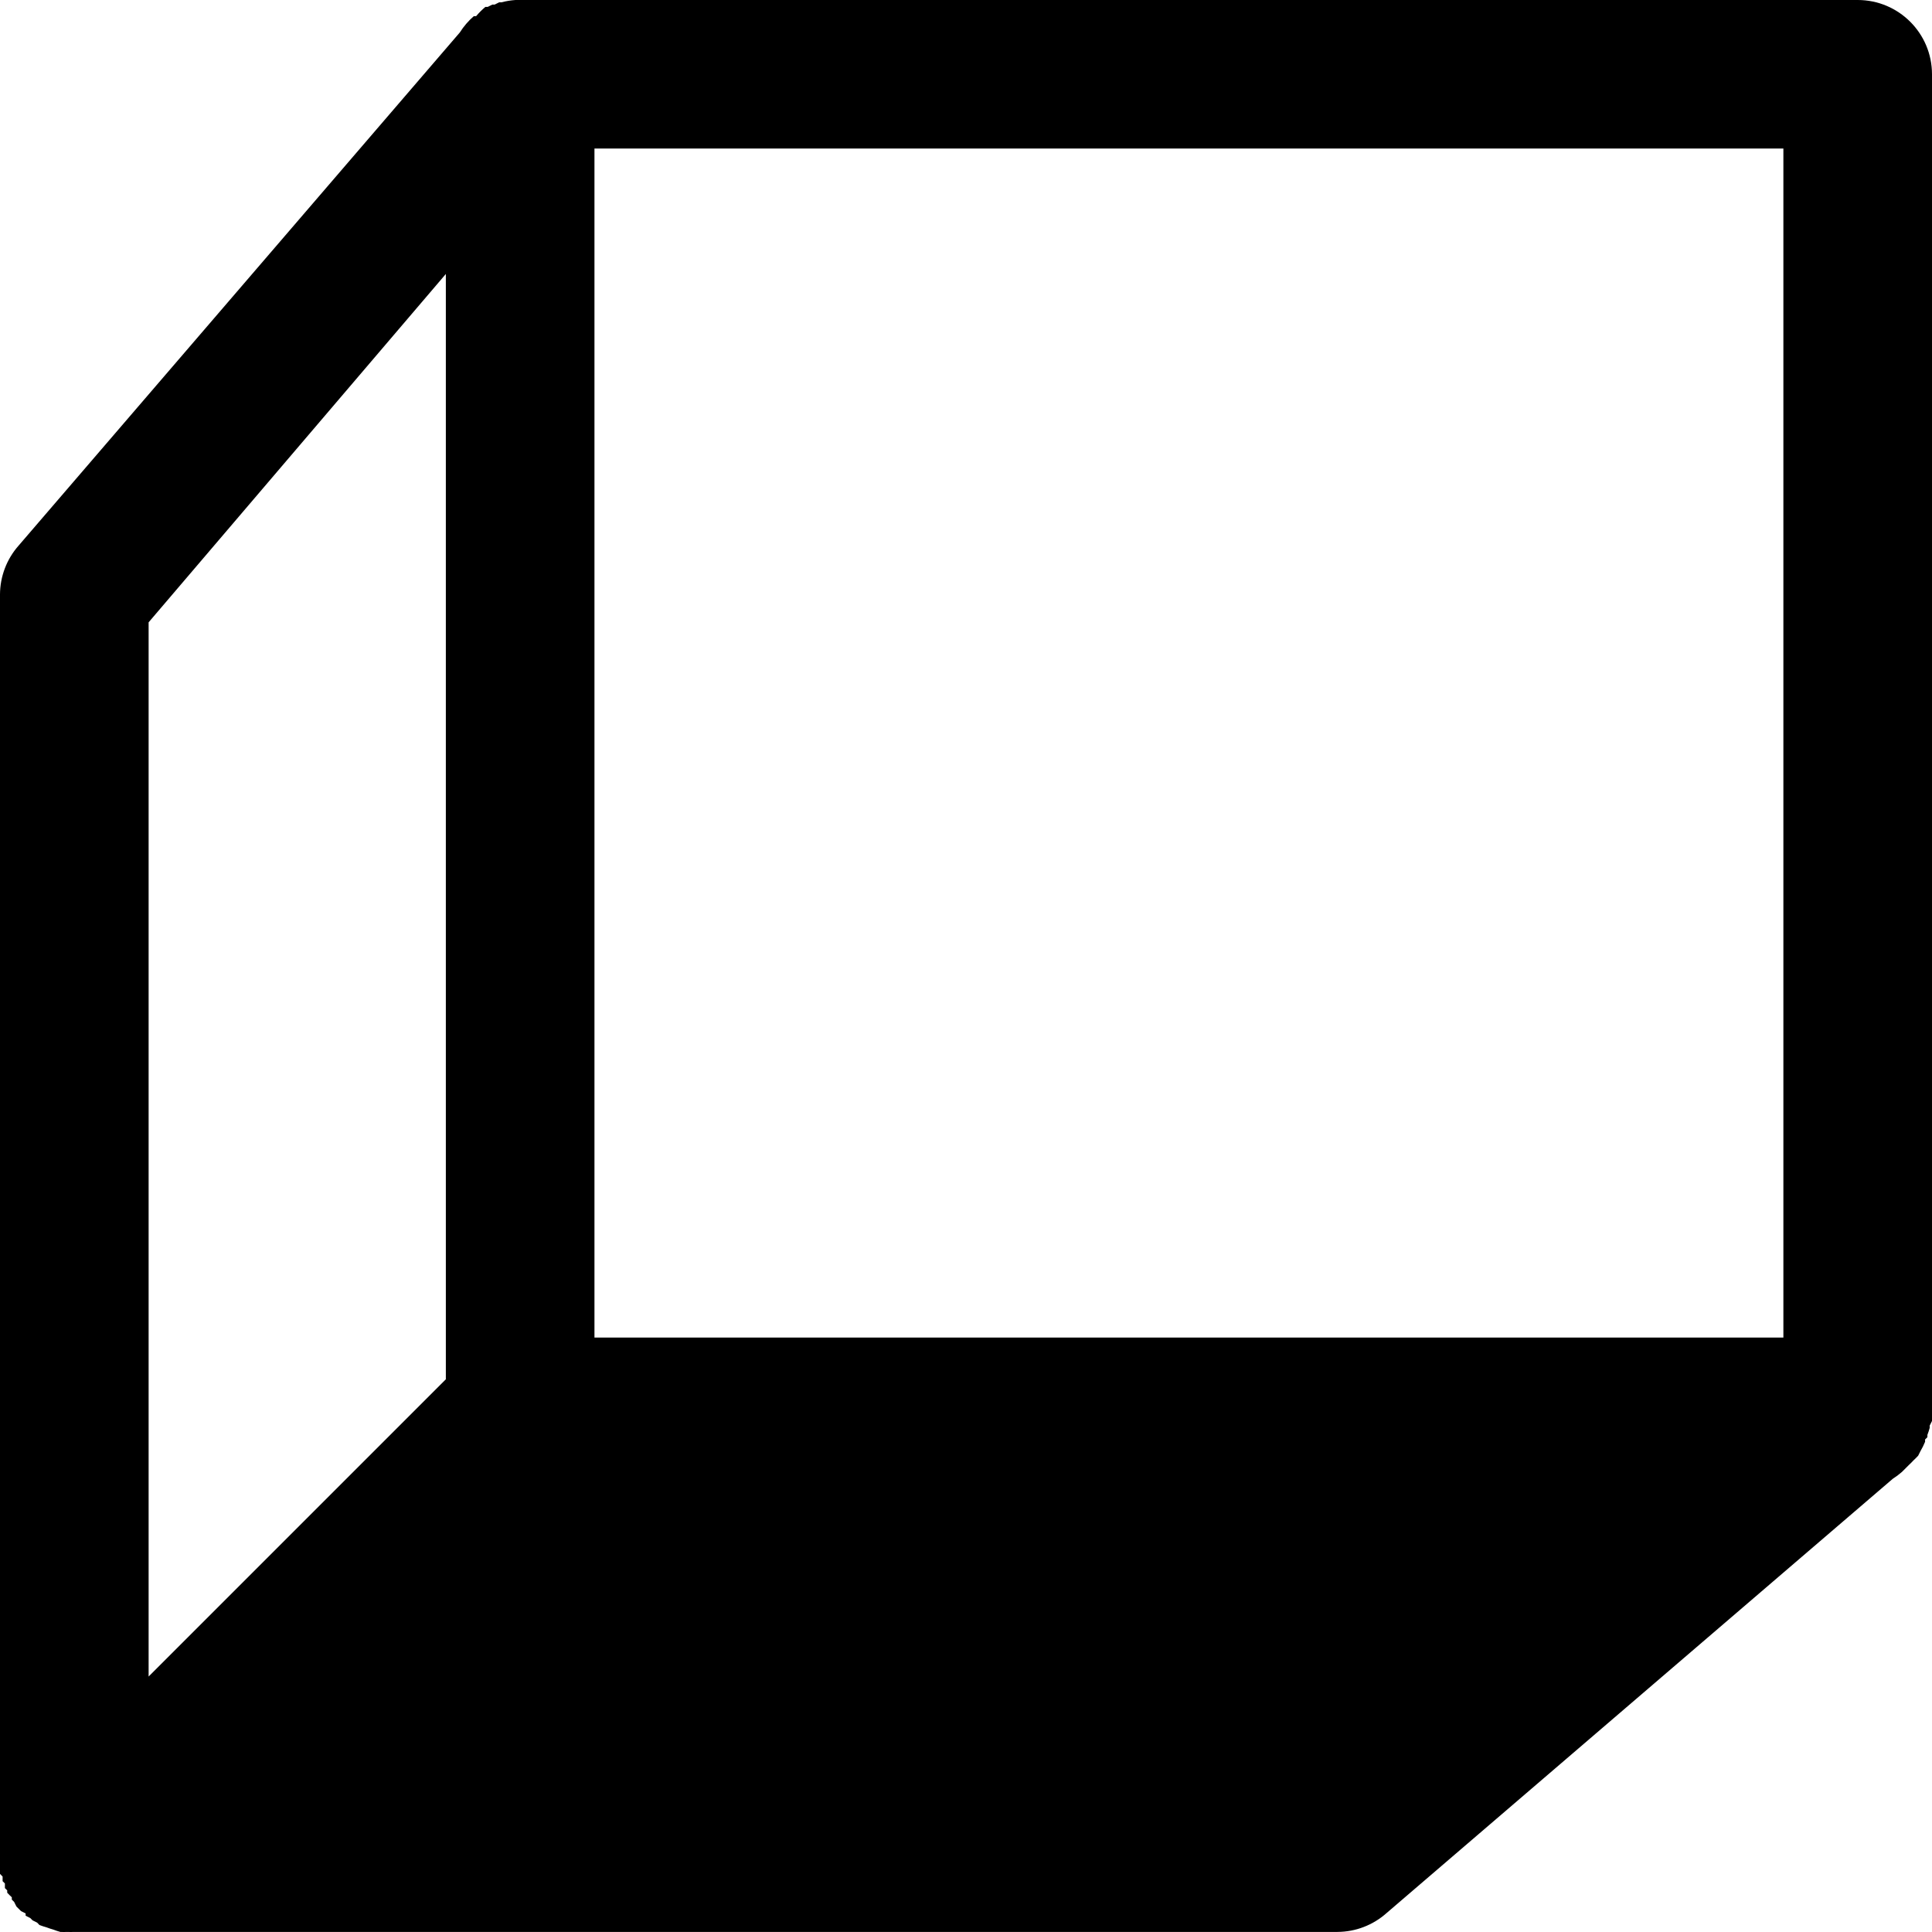
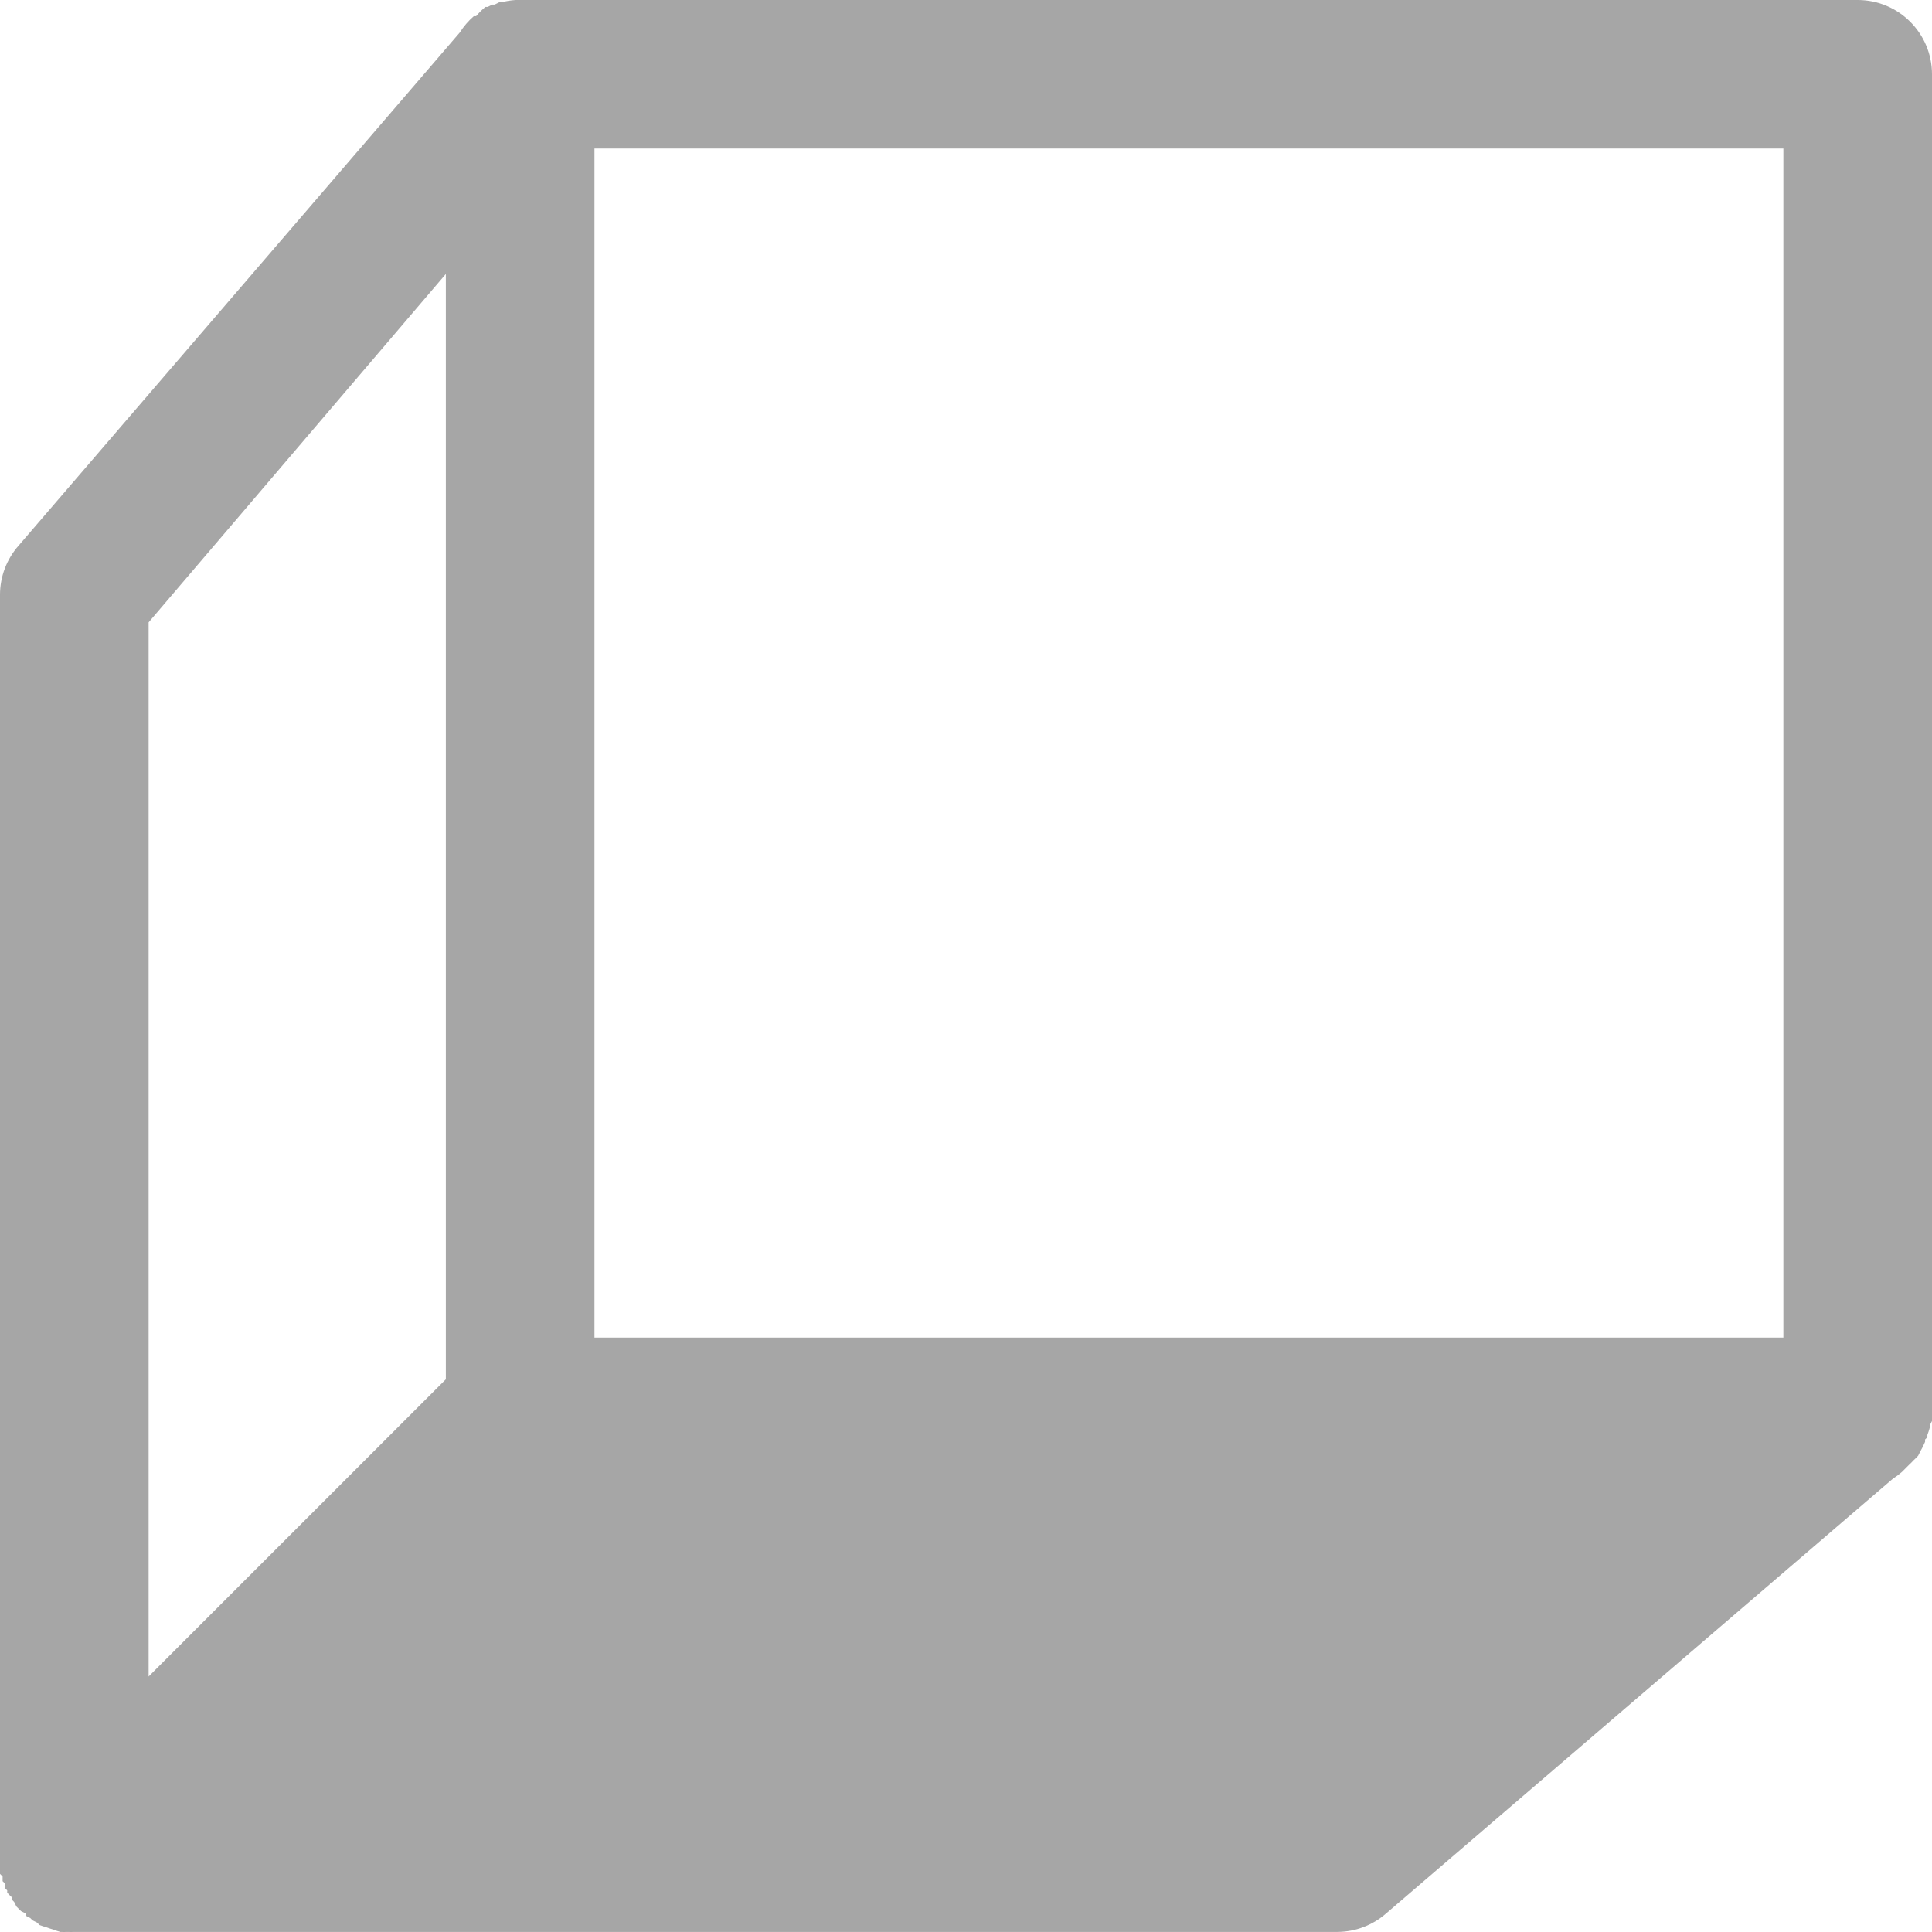
<svg xmlns="http://www.w3.org/2000/svg" viewBox="0 0 26 26" enable-background="new 0 0 26 26" version="1.1" id="svg1">
  <defs id="defs1" />
-   <path style="line-height:normal;-inkscape-font-specification:'Bitstream Vera Sans';text-indent:0;text-align:start;text-transform:none" d="M 0.812,25.999 A 1,1 0 0 1 0.719,25.968 1,1 0 0 1 0.625,25.937 1,1 0 0 1 0.531,25.906 1,1 0 0 1 0.5,25.874 a 1,1 0 0 1 -0.062,-0.031 1,1 0 0 1 -0.031,-0.031 1,1 0 0 1 -0.062,-0.031 1,1 0 0 1 0,-0.031 1,1 0 0 1 -0.062,-0.031 1,1 0 0 1 -0.031,-0.031 1,1 0 0 1 -0.031,-0.031 1,1 0 0 1 -0.031,-0.062 1,1 0 0 1 -0.031,-0.031 1,1 0 0 1 0,-0.031 1,1 0 0 1 -0.062,-0.062 1,1 0 0 1 0,-0.031 1,1 0 0 1 -0.031,-0.031 1,1 0 0 1 0,-0.062 1,1 0 0 1 -0.031,-0.031 1,1 0 0 1 0,-0.062 A 1,1 0 0 1 0,25.218 a 1,1 0 0 1 0,-0.062 1,1 0 0 1 0,-0.344 V 7.999 a 1,1 0 0 1 0.25,-0.656 L 6.188,0.437 a 1,1 0 0 1 0.188,-0.219 1,1 0 0 1 0.031,0 1,1 0 0 1 0.125,-0.125 1,1 0 0 1 0.031,0 1,1 0 0 1 0.062,-0.031 1,1 0 0 1 0.031,0 1,1 0 0 1 0.062,-0.031 1,1 0 0 1 0.031,0 1,1 0 0 1 0.188,-0.031 1,1 0 0 1 0.062,0 1,1 0 0 1 0.062,0 H 25 A 1,1 0 0 1 26,0.999 V 18.937 a 1,1 0 0 1 0,0.062 1,1 0 0 1 0,0.031 1,1 0 0 1 0,0.062 1,1 0 0 1 0,0.031 1,1 0 0 1 -0.031,0.062 1,1 0 0 1 0,0.031 1,1 0 0 1 -0.031,0.094 1,1 0 0 1 0,0.031 1,1 0 0 1 -0.031,0.031 1,1 0 0 1 0,0.031 1,1 0 0 1 -0.062,0.125 1,1 0 0 1 -0.031,0.062 1,1 0 0 1 -0.062,0.062 1,1 0 0 1 -0.062,0.062 1,1 0 0 1 -0.031,0.031 l -0.062,0.062 a 1,1 0 0 1 -0.125,0.094 l -6.812,5.844 A 1,1 0 0 1 18,25.999 H 1.188 1 a 1,1 0 0 1 -0.094,0 1,1 0 0 1 -0.094,0 z M 2,22.562 l 4,-4 V 3.687 l -4,4.688 z m 6,-4.562 H 24 V 1.999 H 8 Z" overflow="visible" enable-background="accumulate" font-family="'Bitstream Vera Sans'" id="path1" />
+   <path style="line-height:normal;-inkscape-font-specification:'Bitstream Vera Sans';text-indent:0;text-align:start;text-transform:none;fill:#a6a6a6;fill-opacity:1" d="M 0.812,25.999 A 1,1 0 0 1 0.719,25.968 1,1 0 0 1 0.625,25.937 1,1 0 0 1 0.531,25.906 1,1 0 0 1 0.5,25.874 a 1,1 0 0 1 -0.062,-0.031 1,1 0 0 1 -0.031,-0.031 1,1 0 0 1 -0.062,-0.031 1,1 0 0 1 0,-0.031 1,1 0 0 1 -0.062,-0.031 1,1 0 0 1 -0.031,-0.031 1,1 0 0 1 -0.031,-0.031 1,1 0 0 1 -0.031,-0.062 1,1 0 0 1 -0.031,-0.031 1,1 0 0 1 0,-0.031 1,1 0 0 1 -0.062,-0.062 1,1 0 0 1 0,-0.031 1,1 0 0 1 -0.031,-0.031 1,1 0 0 1 0,-0.062 1,1 0 0 1 -0.031,-0.031 1,1 0 0 1 0,-0.062 A 1,1 0 0 1 0,25.218 a 1,1 0 0 1 0,-0.062 1,1 0 0 1 0,-0.344 V 7.999 a 1,1 0 0 1 0.25,-0.656 L 6.188,0.437 a 1,1 0 0 1 0.188,-0.219 1,1 0 0 1 0.031,0 1,1 0 0 1 0.125,-0.125 1,1 0 0 1 0.031,0 1,1 0 0 1 0.062,-0.031 1,1 0 0 1 0.031,0 1,1 0 0 1 0.062,-0.031 1,1 0 0 1 0.031,0 1,1 0 0 1 0.188,-0.031 1,1 0 0 1 0.062,0 1,1 0 0 1 0.062,0 H 25 A 1,1 0 0 1 26,0.999 V 18.937 a 1,1 0 0 1 0,0.062 1,1 0 0 1 0,0.031 1,1 0 0 1 0,0.062 1,1 0 0 1 0,0.031 1,1 0 0 1 -0.031,0.062 1,1 0 0 1 0,0.031 1,1 0 0 1 -0.031,0.094 1,1 0 0 1 0,0.031 1,1 0 0 1 -0.031,0.031 1,1 0 0 1 0,0.031 1,1 0 0 1 -0.062,0.125 1,1 0 0 1 -0.031,0.062 1,1 0 0 1 -0.062,0.062 1,1 0 0 1 -0.062,0.062 1,1 0 0 1 -0.031,0.031 l -0.062,0.062 a 1,1 0 0 1 -0.125,0.094 l -6.812,5.844 A 1,1 0 0 1 18,25.999 H 1.188 1 a 1,1 0 0 1 -0.094,0 1,1 0 0 1 -0.094,0 z M 2,22.562 l 4,-4 V 3.687 l -4,4.688 z m 6,-4.562 H 24 V 1.999 H 8 Z" overflow="visible" enable-background="accumulate" font-family="'Bitstream Vera Sans'" id="path1" />
</svg>
